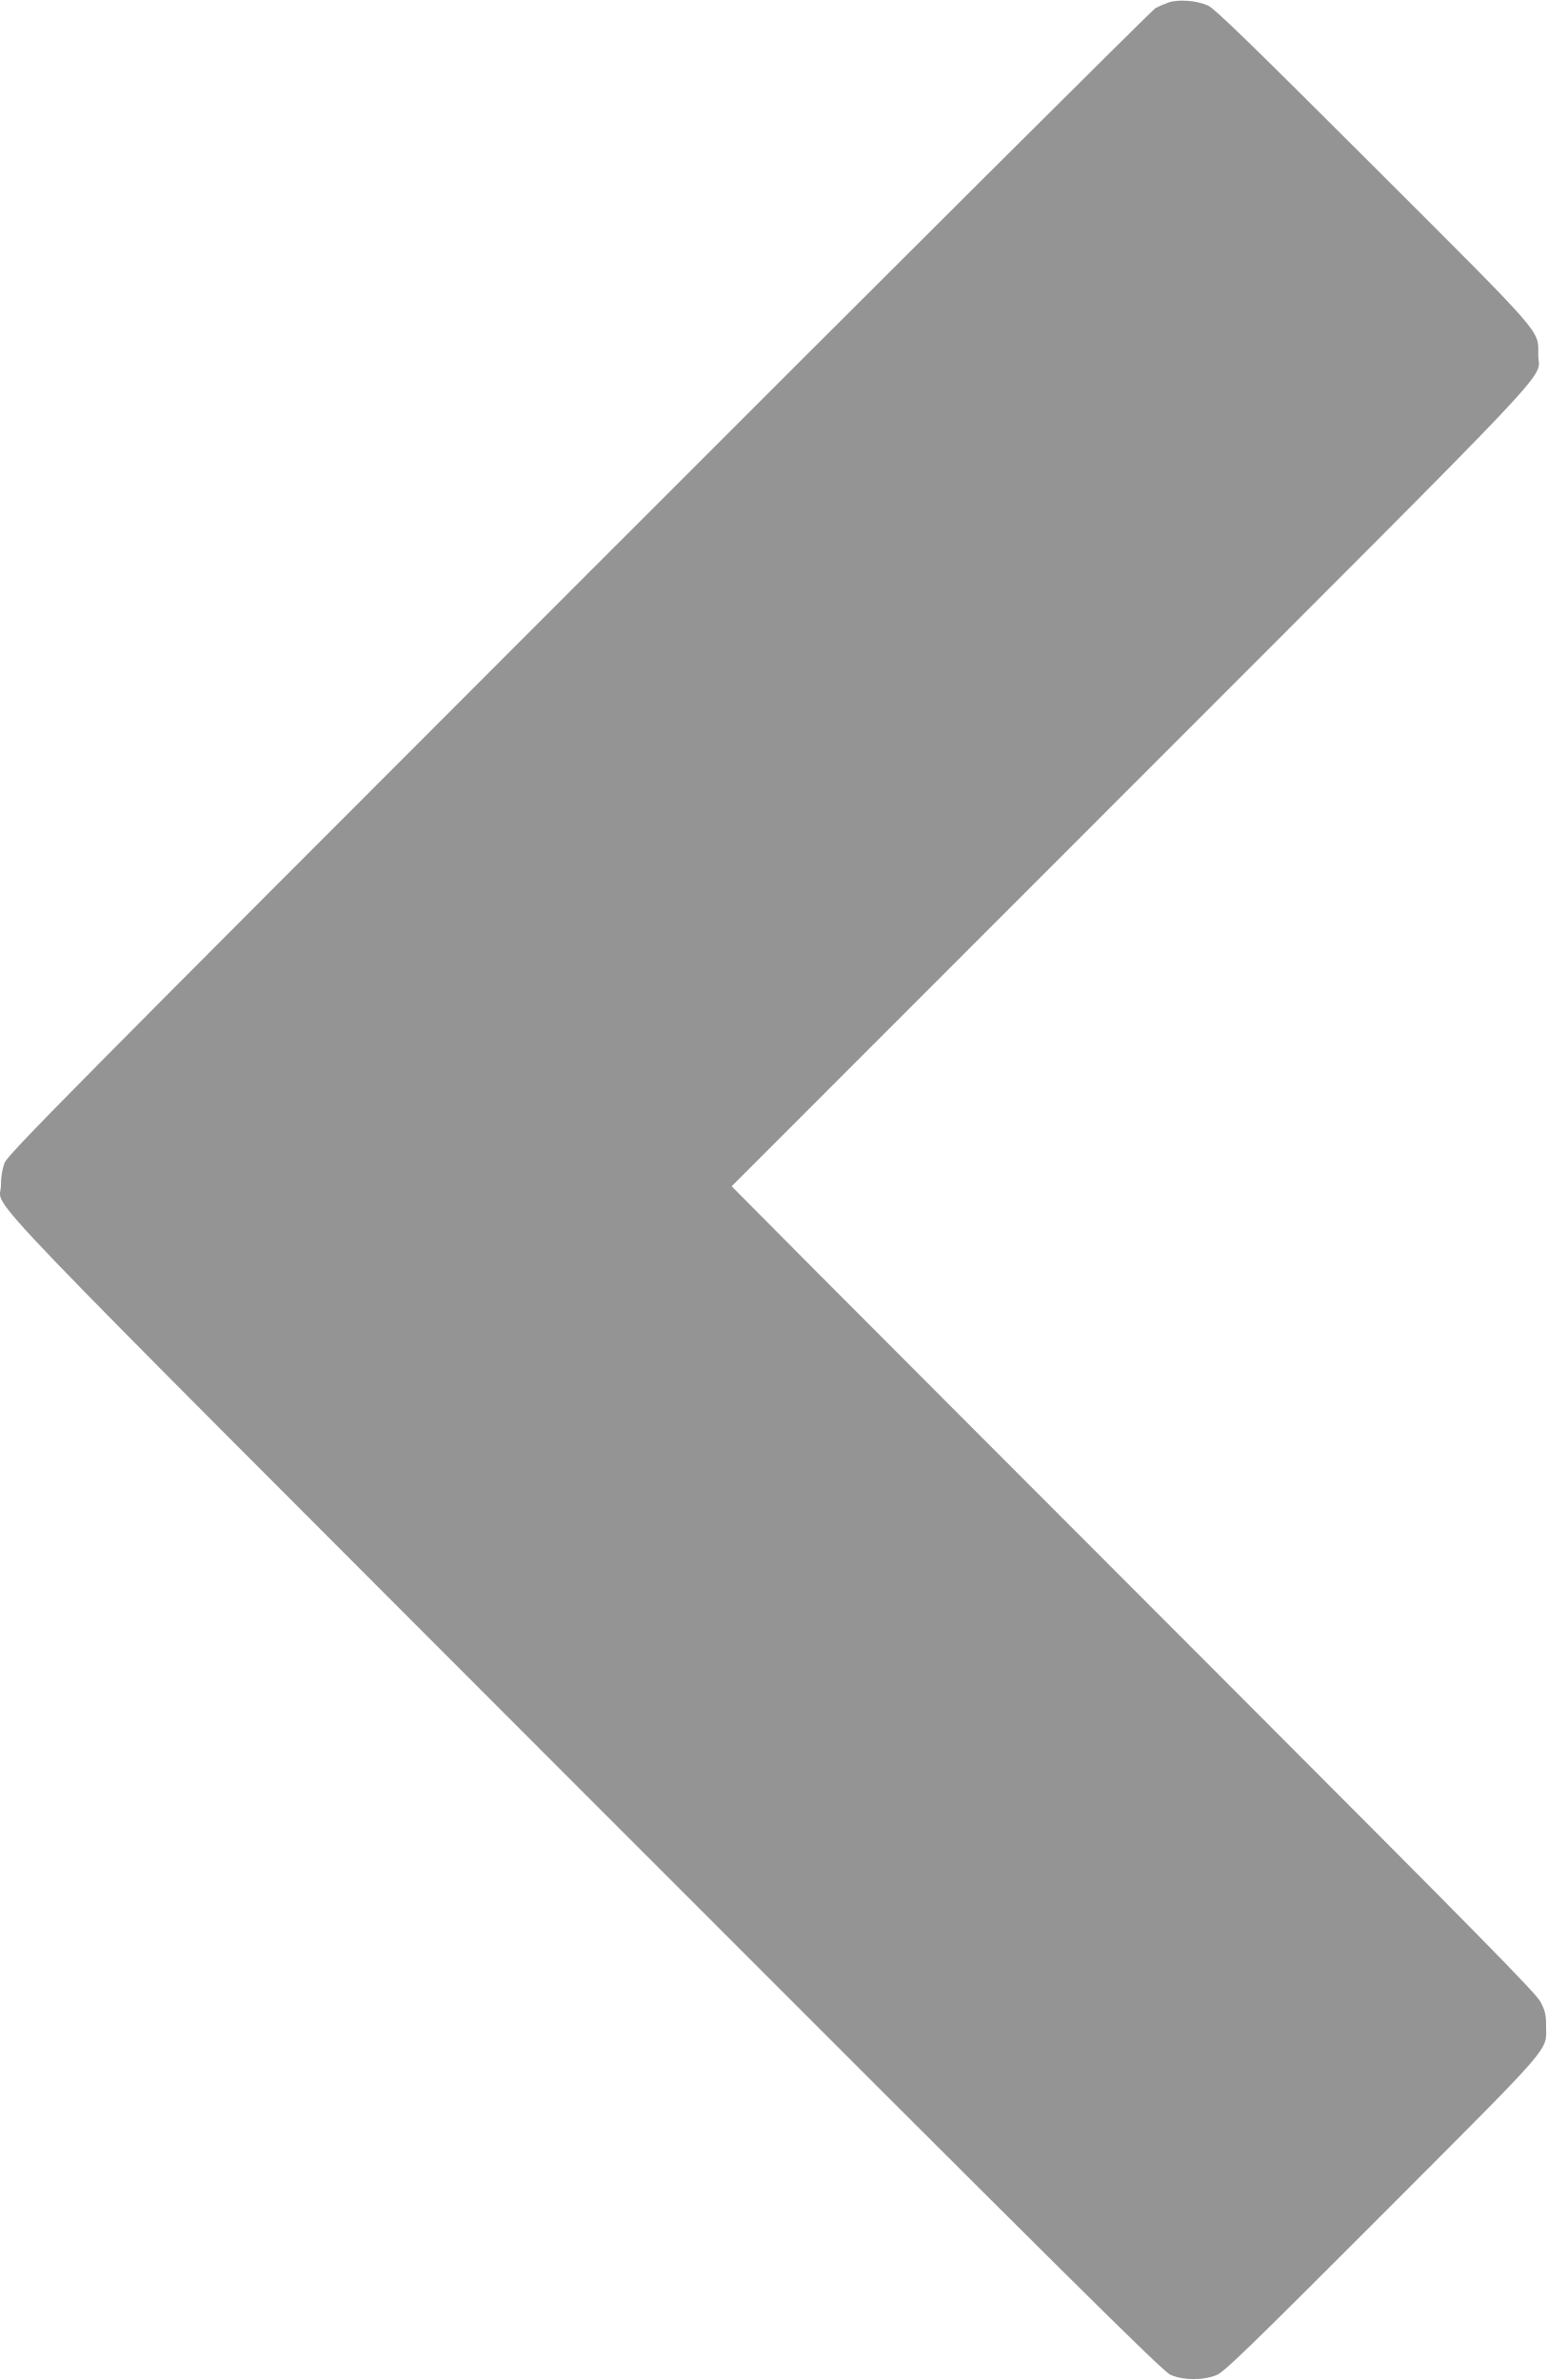
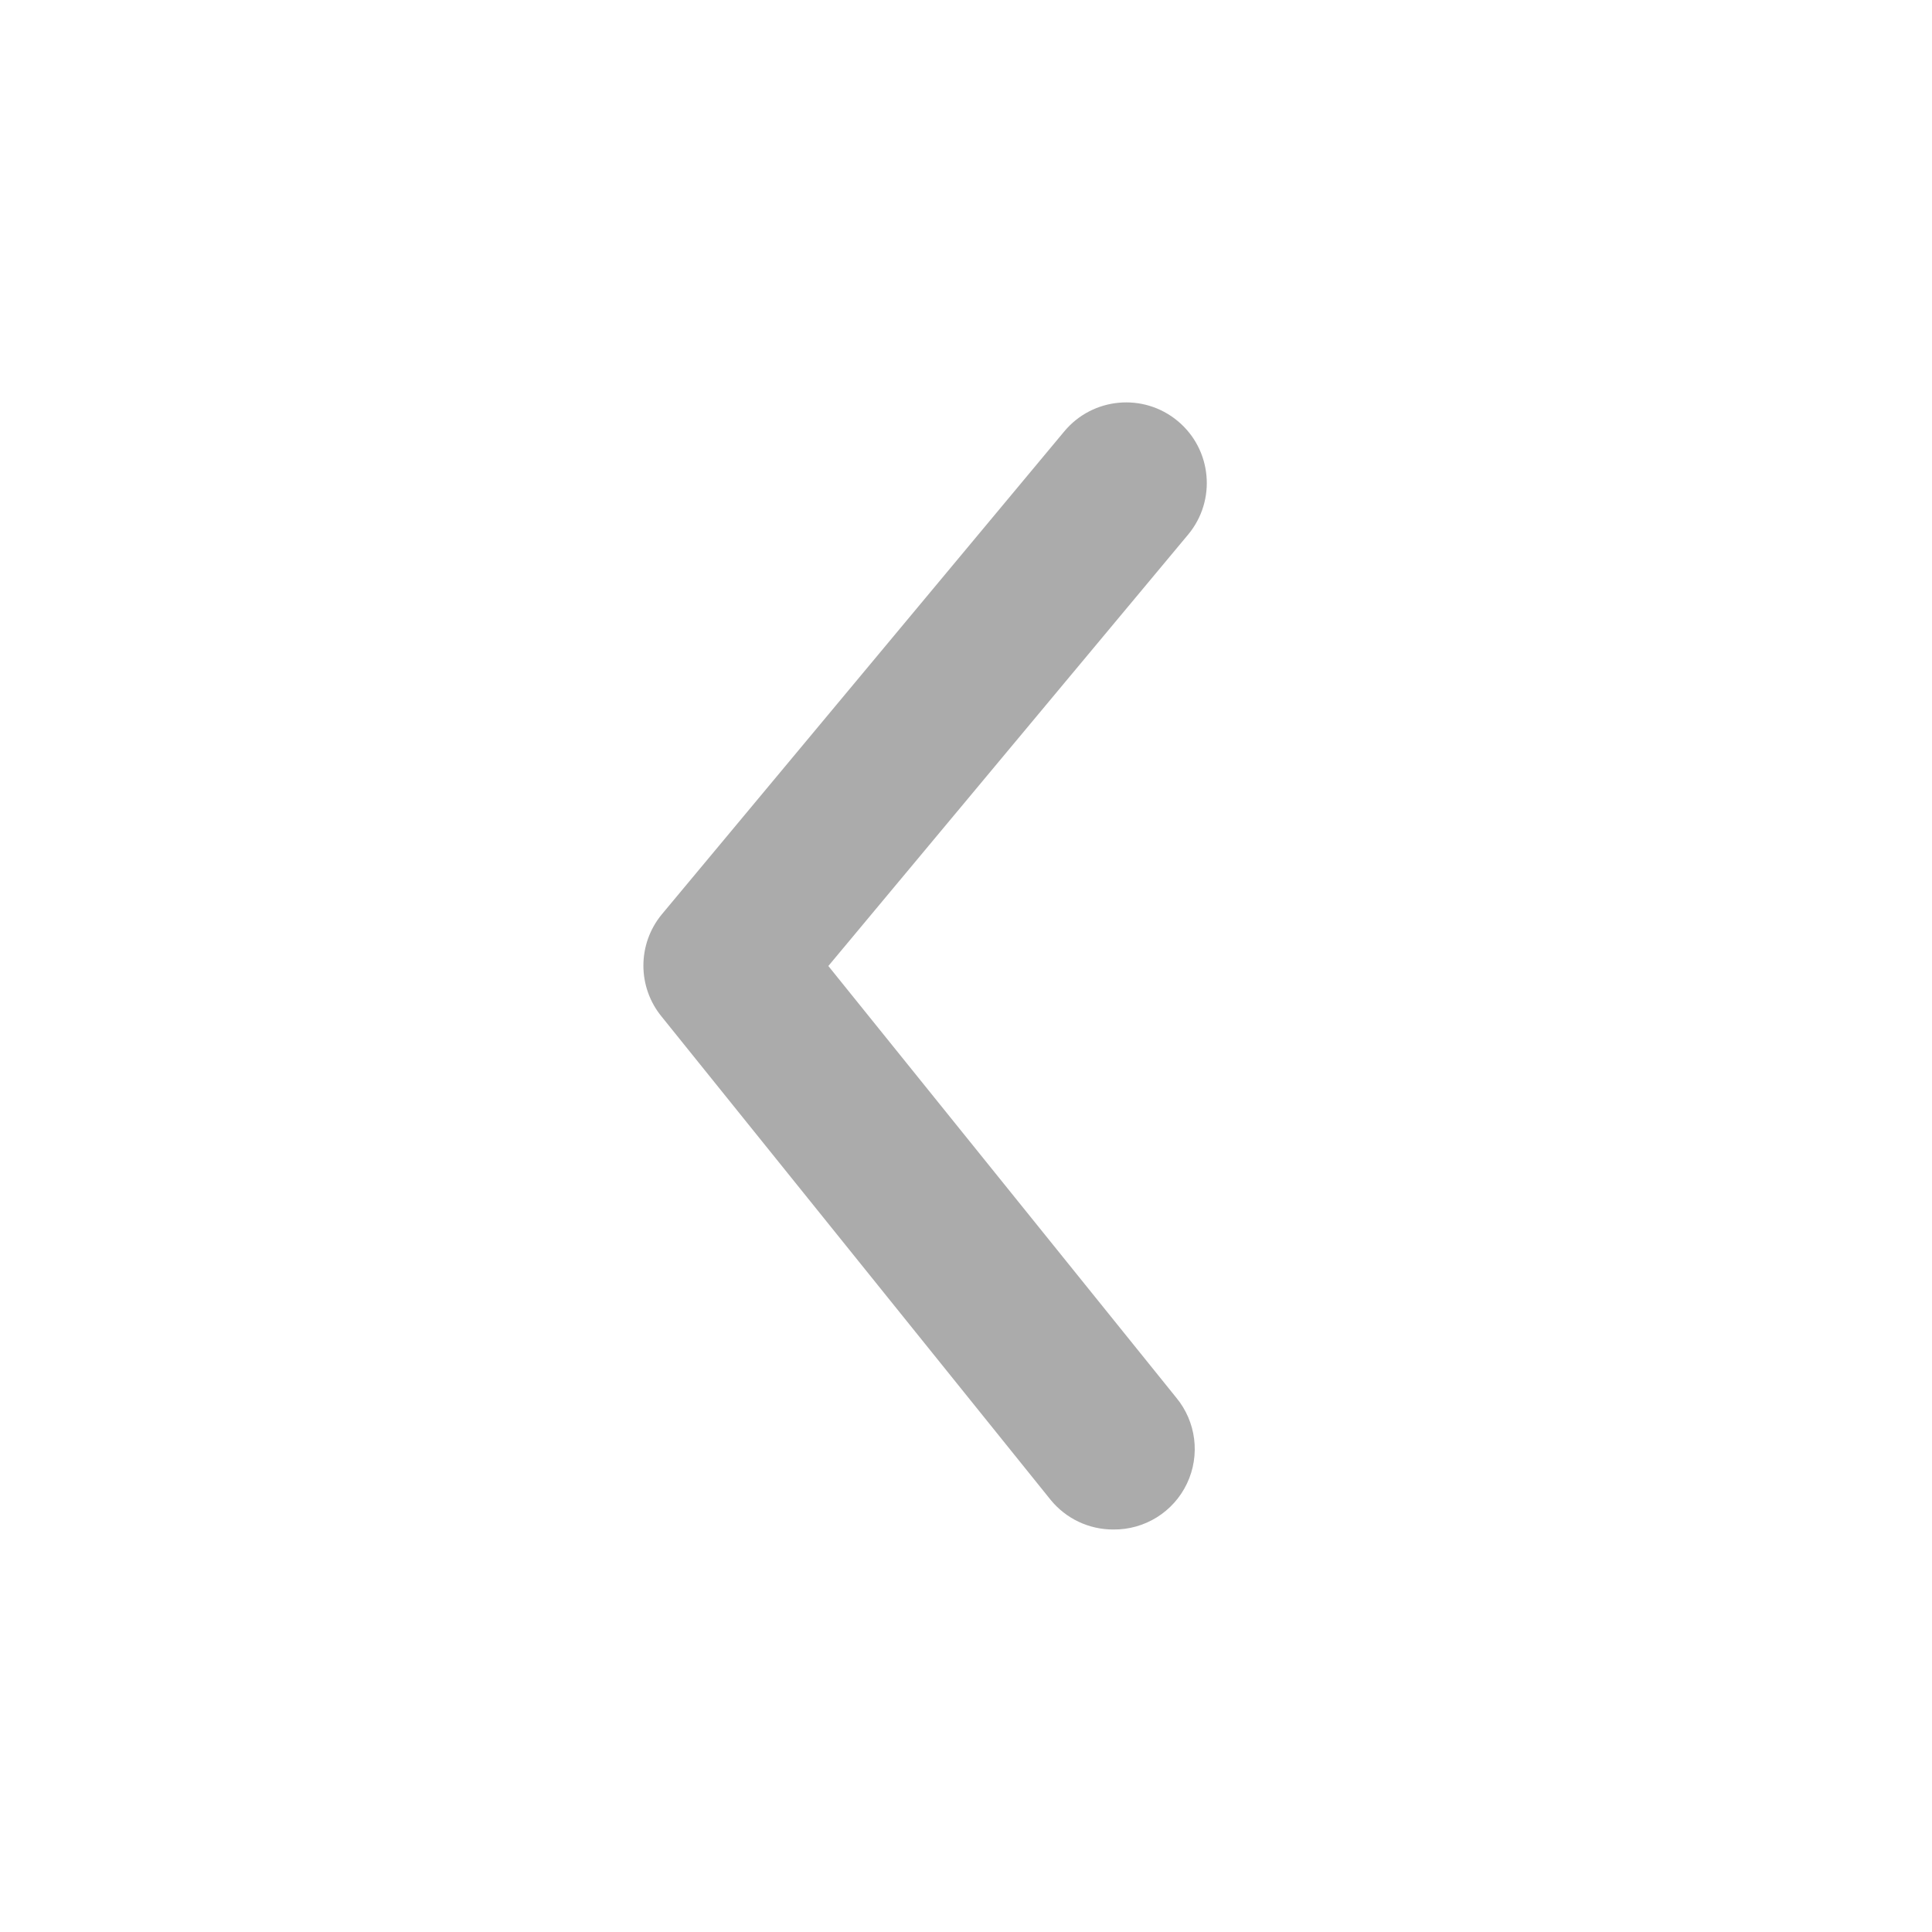
- <svg xmlns="http://www.w3.org/2000/svg" version="1.0" width="832pt" height="1280pt" viewBox="0 0 832 1280" preserveAspectRatio="xMidYMid meet" transform="matrix(1, 0, 0, 1, 0, 0)">
-   <g transform="translate(0,1280) scale(0.1,-0.1)" fill="#949494" stroke="none">
-     <path d="M6285 12787 c-22 -8 -53 -21 -70 -30 -16 -8 -1412 -1399 -3101 -3089 -2773 -2774 -3073 -3078 -3090 -3123 -12 -32 -19 -76 -19 -120 1 -142 -282 153 3146 -3279 2625 -2627 3102 -3100 3144 -3118 70 -31 180 -31 251 0 42 19 187 160 891 865 935 937 878 871 878 1013 0 59 -5 80 -30 128 -25 47 -325 352 -1770 1799 -957 958 -1929 1932 -2160 2164 l-420 423 2146 2147 c2384 2386 2192 2182 2192 2324 0 137 43 87 -891 1020 -660 659 -847 841 -885 859 -59 27 -156 35 -212 17z" fill="#949494" />
+ <svg xmlns="http://www.w3.org/2000/svg" fill="#ababab" width="800px" height="800px" viewBox="0 0 24 24">
+   <g id="SVGRepo_bgCarrier" stroke-width="0" />
+   <g id="SVGRepo_tracerCarrier" stroke-linecap="round" stroke-linejoin="round" />
+   <g id="SVGRepo_iconCarrier">
+     <g data-name="Layer 2">
+       <g data-name="arrow-ios-back">
+         <rect width="24" height="24" transform="rotate(90 12 12)" opacity="0" />
+         <path d="M13.83 19a1 1 0 0 1-.78-.37l-4.83-6a1 1 0 0 1 0-1.27l5-6a1 1 0 0 1 1.54 1.28L10.29 12l4.32 5.36a1 1 0 0 1-.78 1.64z" />
+       </g>
+     </g>
  </g>
</svg>
